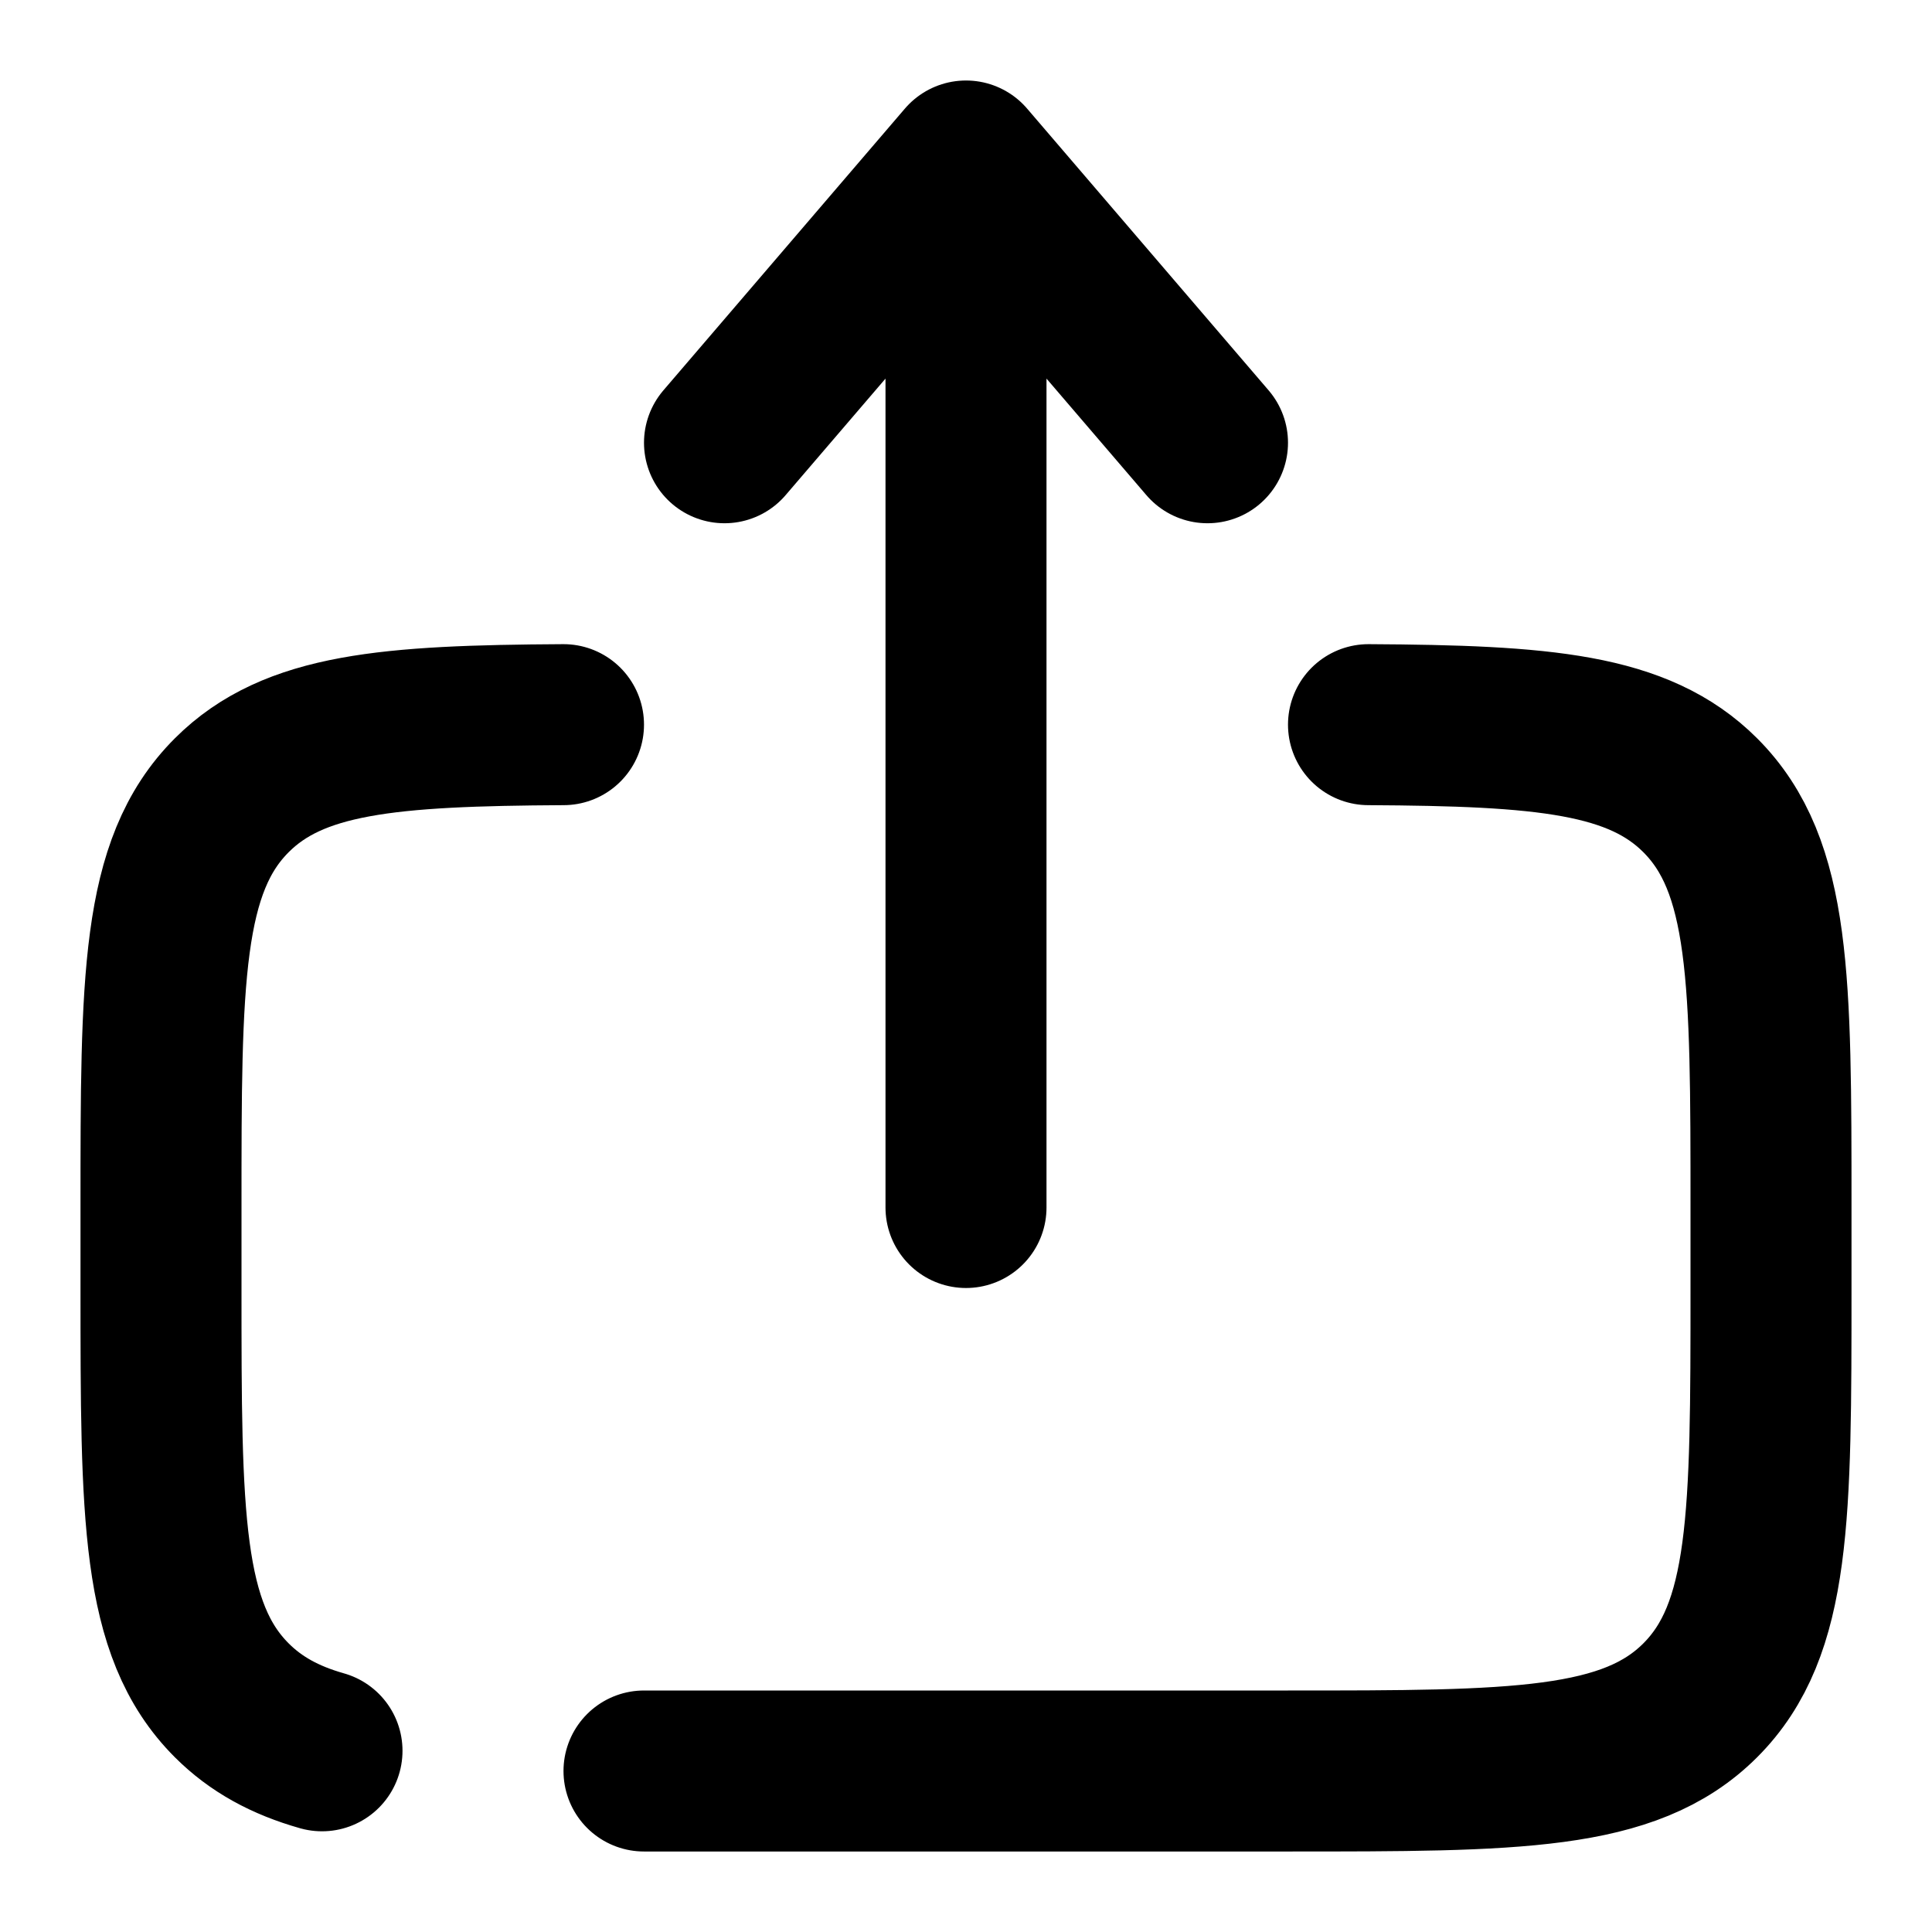
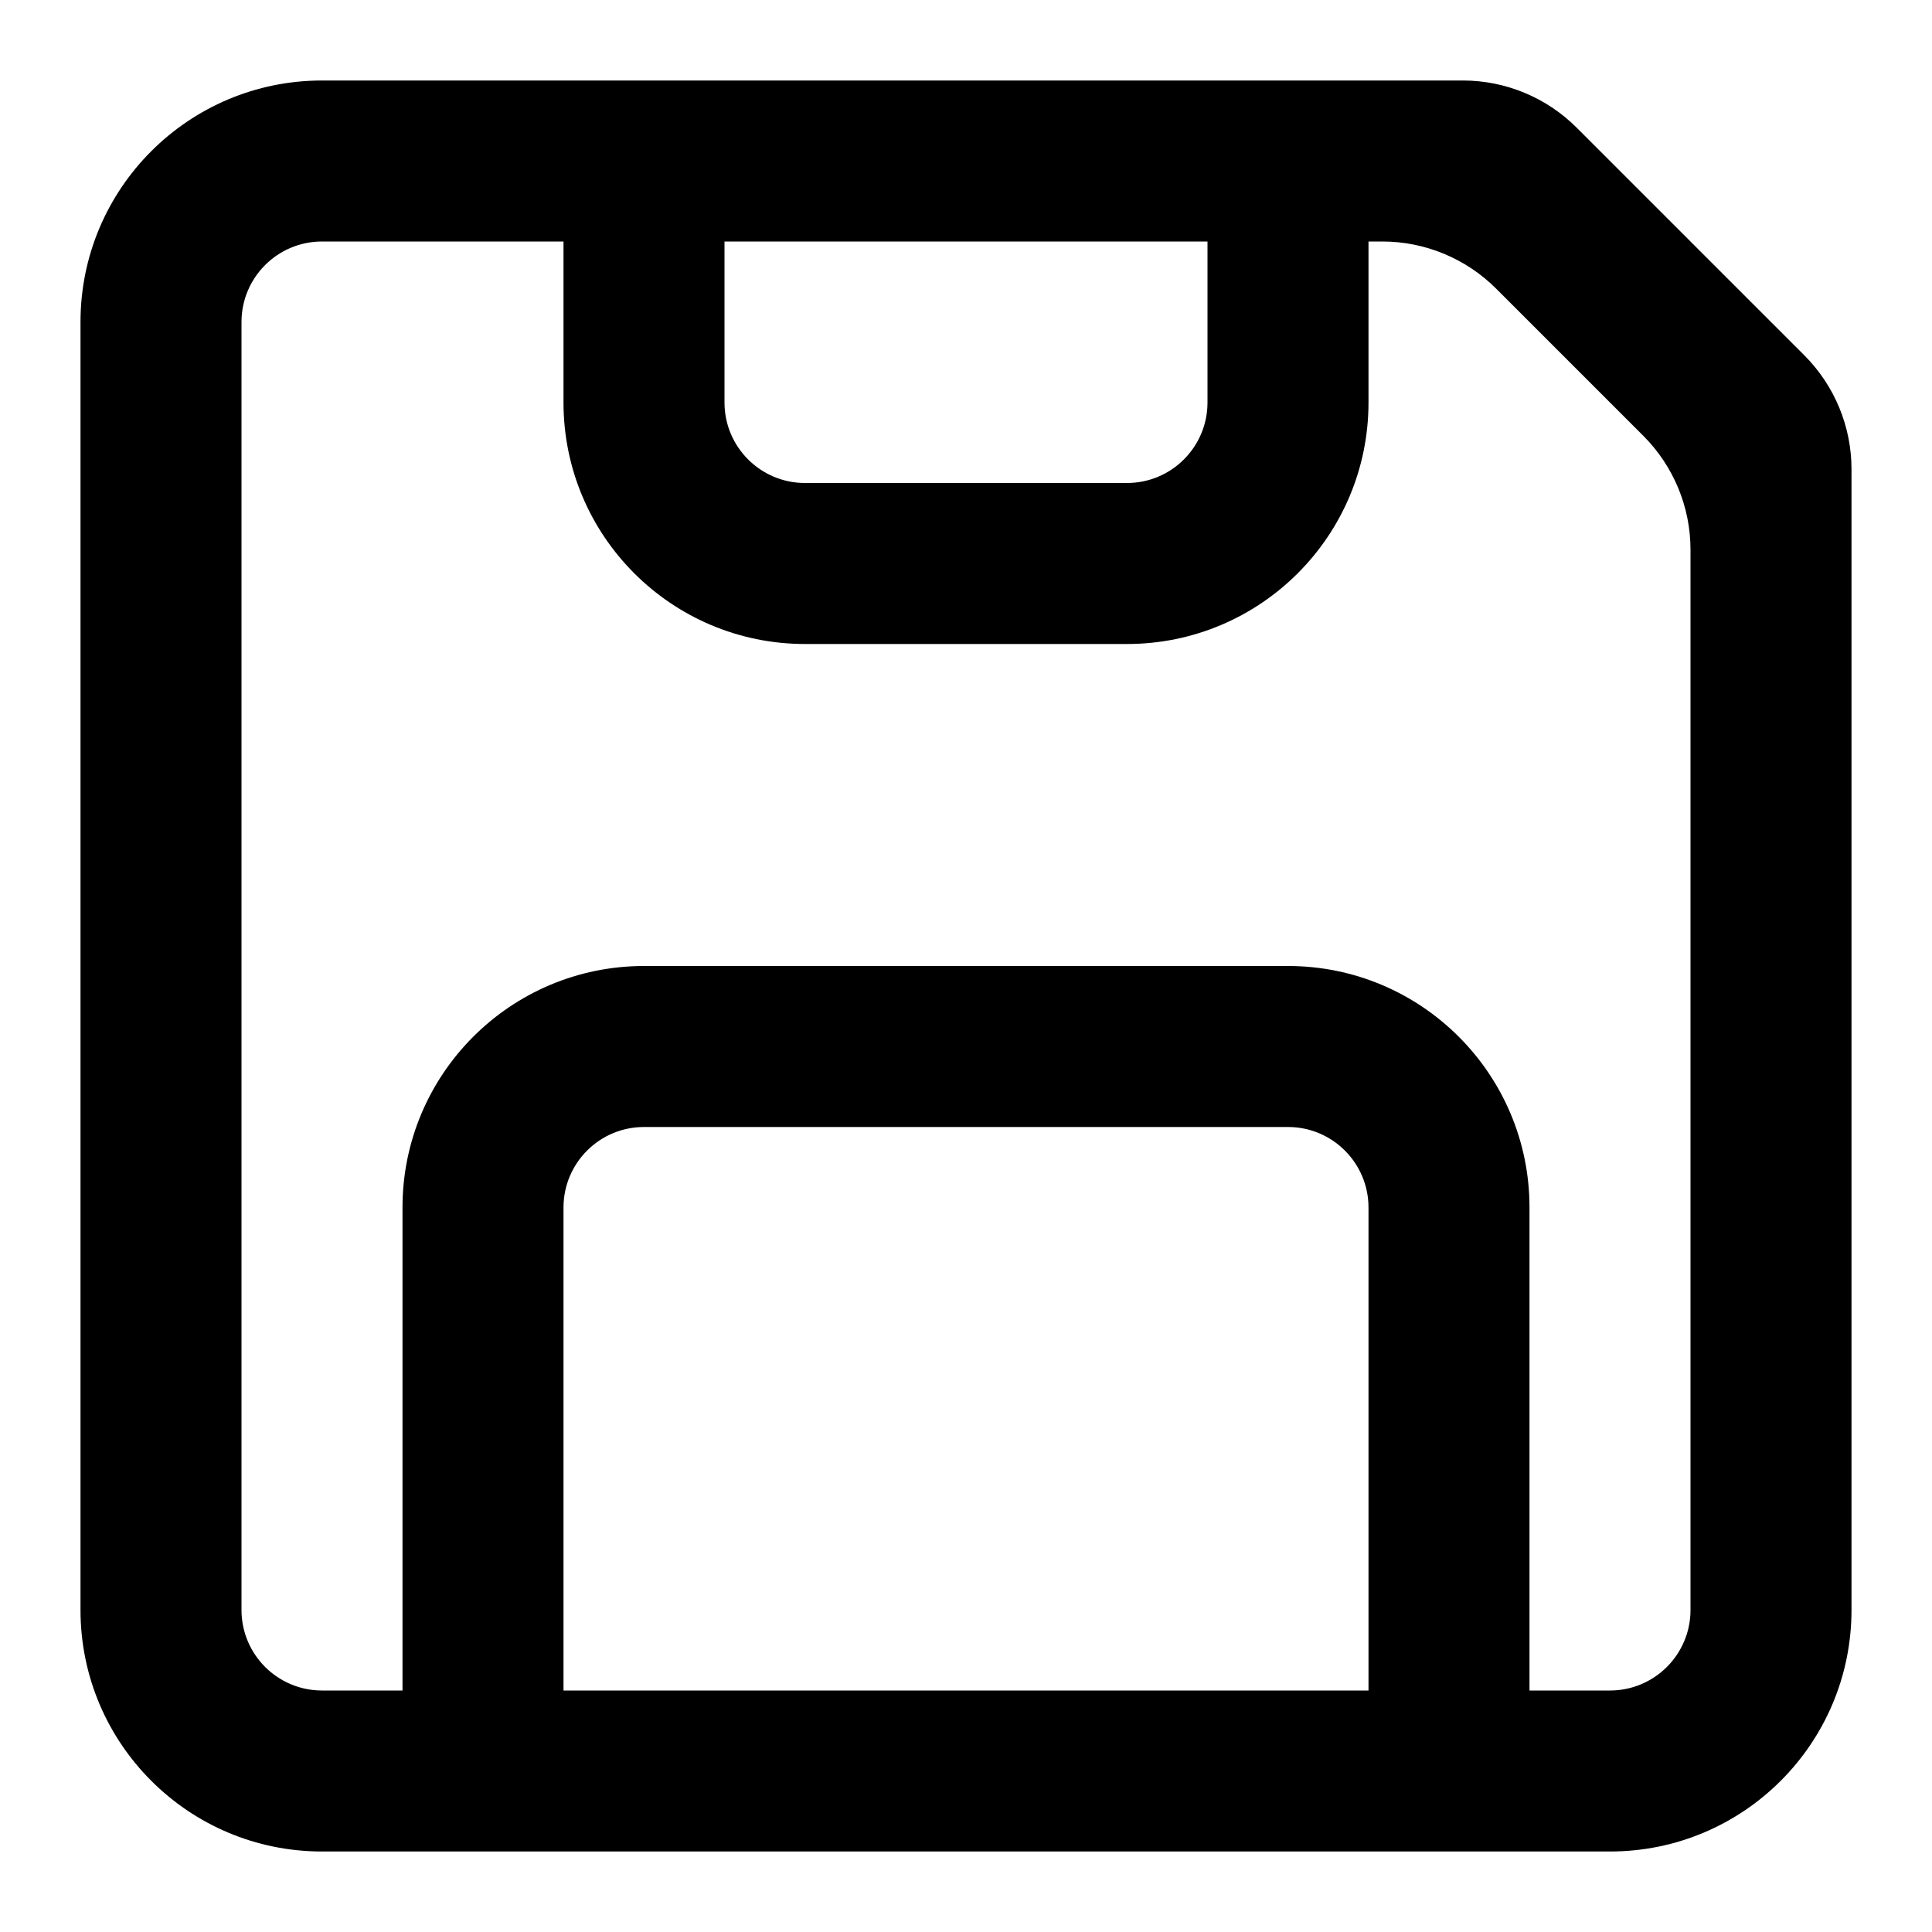
<svg xmlns="http://www.w3.org/2000/svg" width="800px" height="800px" viewBox="0 0 24 24" fill="none">
-   <path d="M12 15L12 2M12 2L15 5.5M12 2L9 5.5" stroke="currentColor" stroke-width="2" stroke-linecap="round" stroke-linejoin="round" />
-   <path d="M8 22H16C18.828 22 20.243 22 21.121 21.122C22 20.243 22 18.829 22 16V15C22 12.172 22 10.758 21.121 9.879C20.353 9.111 19.175 9.014 17 9.002M7 9.002C4.825 9.014 3.647 9.111 2.879 9.879C2 10.758 2 12.172 2 15L2 16C2 18.829 2 20.243 2.879 21.122C3.178 21.421 3.541 21.619 4 21.749" stroke="currentColor" stroke-width="2" stroke-linecap="round" />
+   <path fill-rule="evenodd" clip-rule="evenodd" d="M18.172 1C18.702 1 19.211 1.211 19.586 1.586L22.414 4.414C22.789 4.789 23 5.298 23 5.828V20C23 21.657 21.657 23 20 23H4C2.343 23 1 21.657 1 20V4C1 2.343 2.343 1 4 1H18.172ZM4 3C3.448 3 3 3.448 3 4V20C3 20.552 3.448 21 4 21L5 21L5 15C5 13.343 6.343 12 8 12L16 12C17.657 12 19 13.343 19 15V21H20C20.552 21 21 20.552 21 20V6.828C21 6.298 20.789 5.789 20.414 5.414L18.586 3.586C18.211 3.211 17.702 3 17.172 3H17V5C17 6.657 15.657 8 14 8H10C8.343 8 7 6.657 7 5V3H4ZM17 21V15C17 14.448 16.552 14 16 14L8 14C7.448 14 7 14.448 7 15L7 21L17 21ZM9 3H15V5C15 5.552 14.552 6 14 6H10C9.448 6 9 5.552 9 5V3Z" fill="currentColor" />
</svg>
